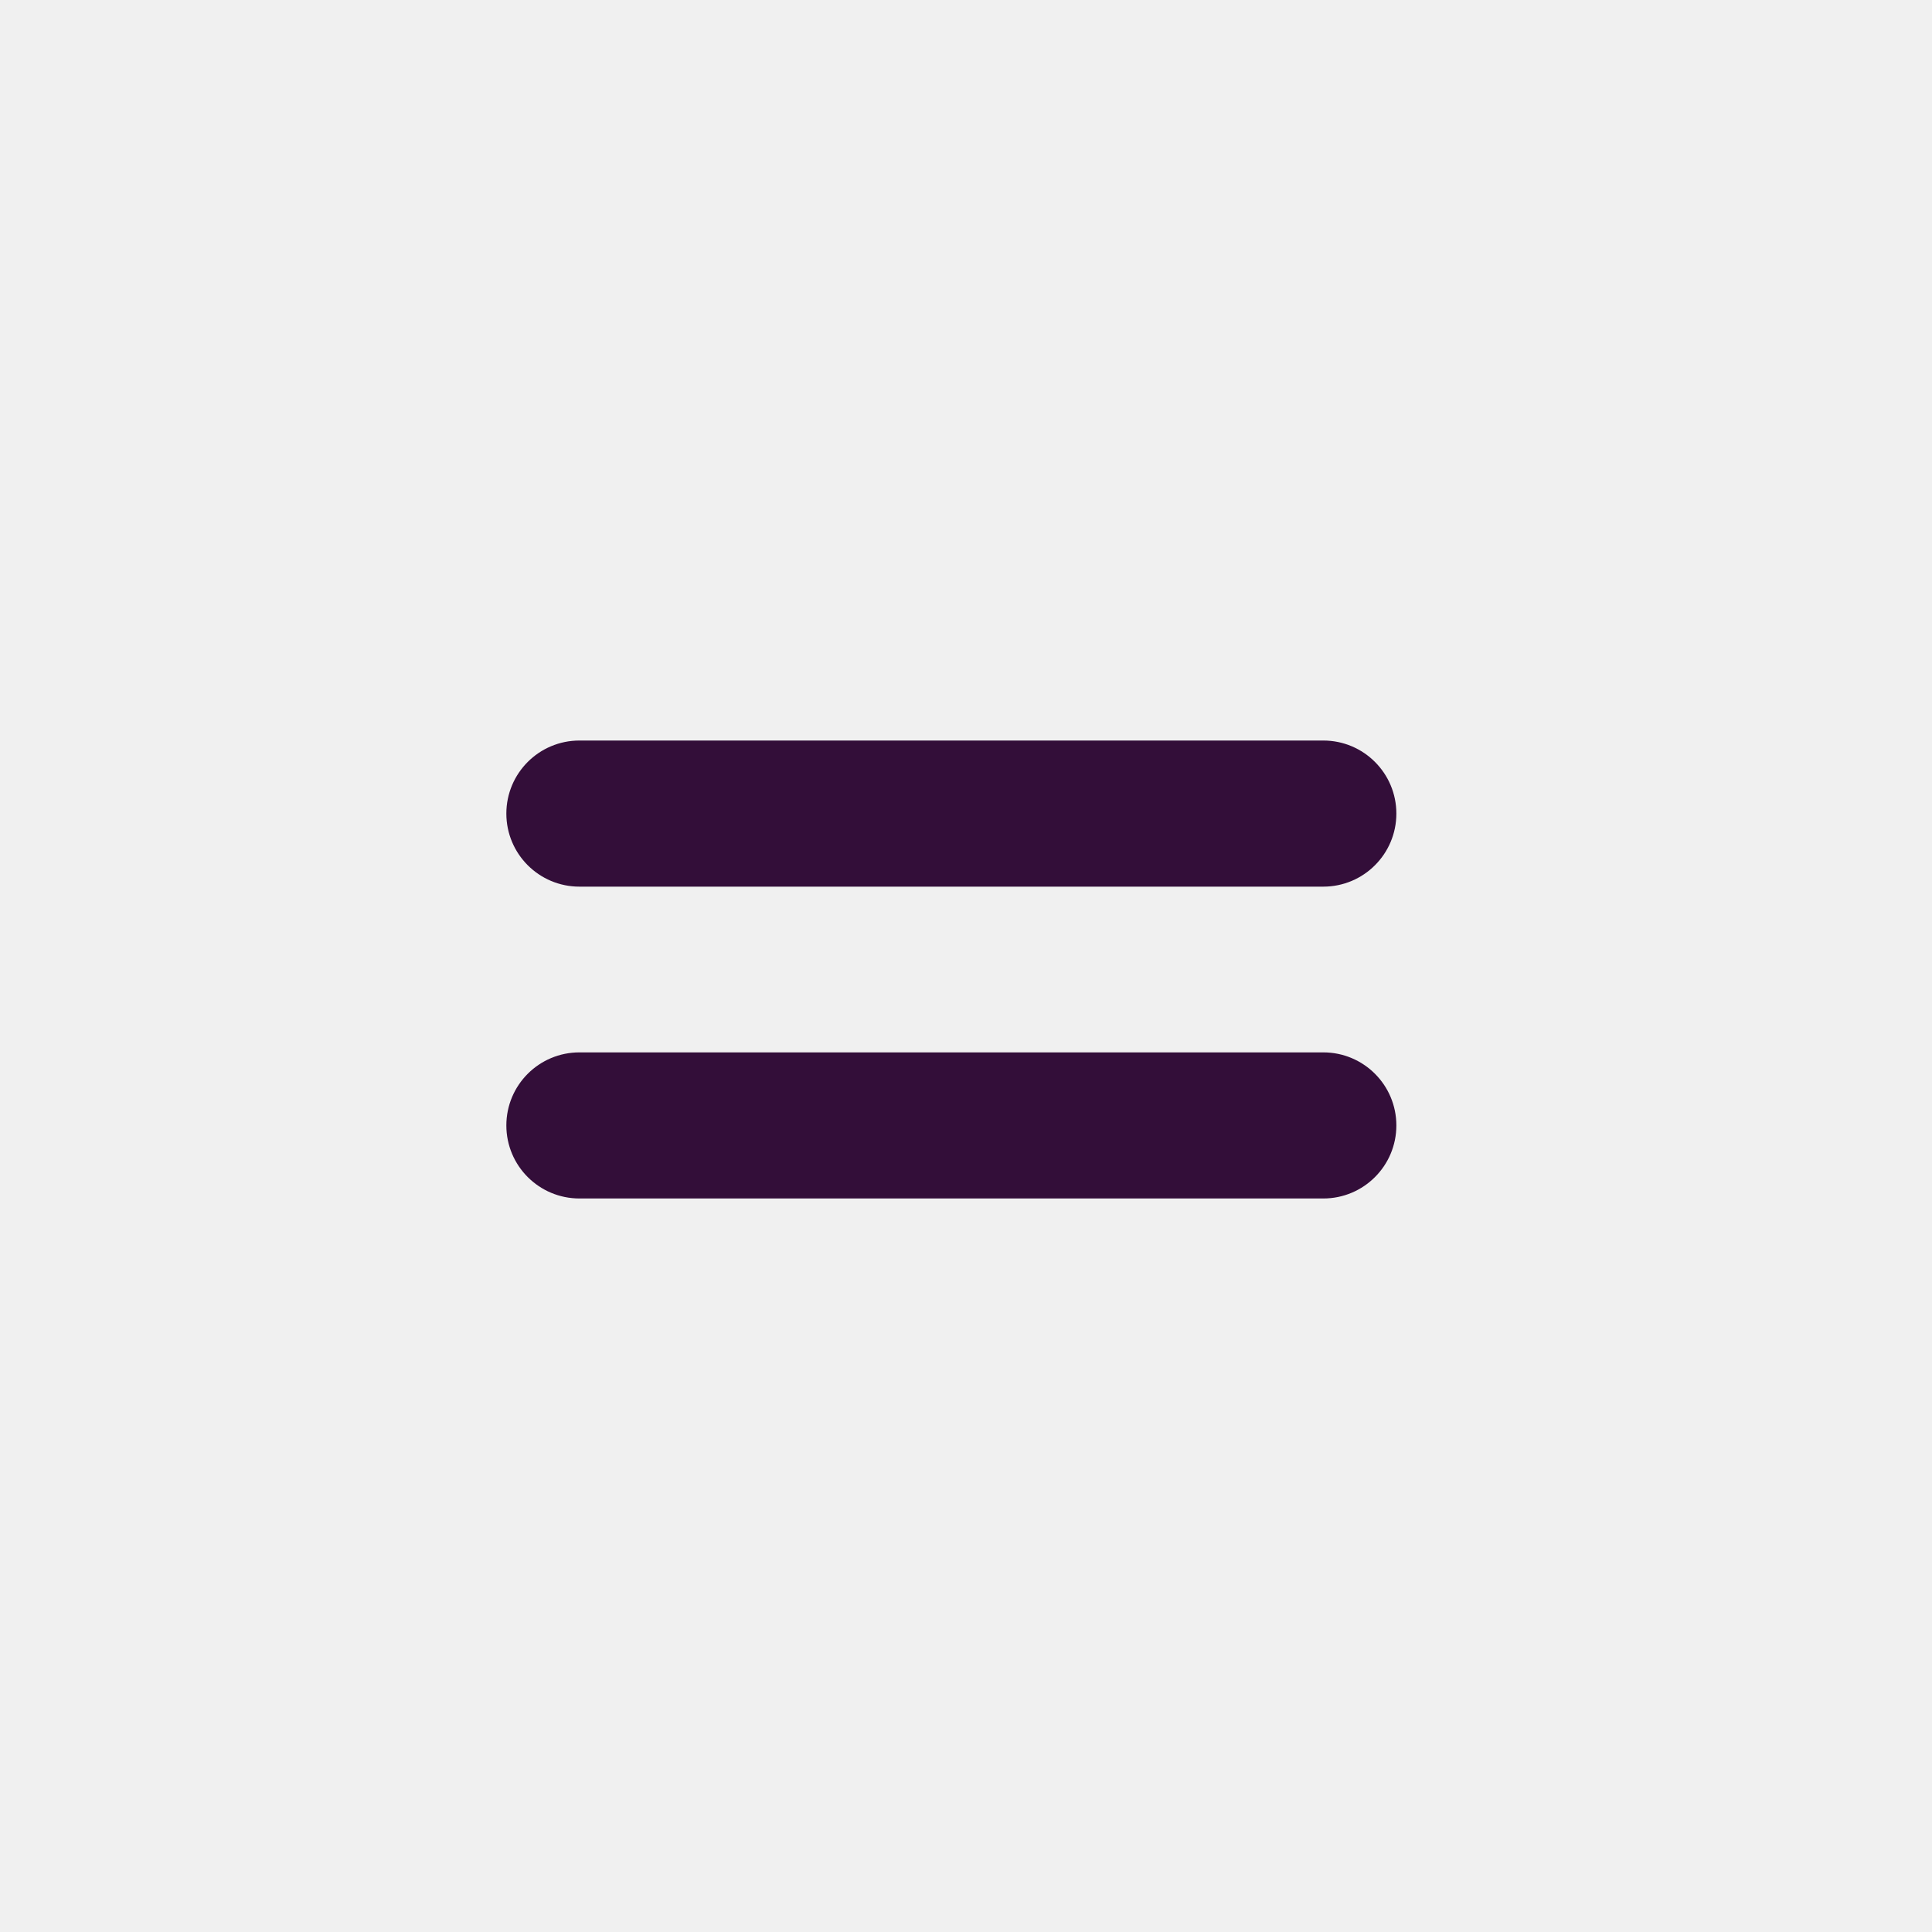
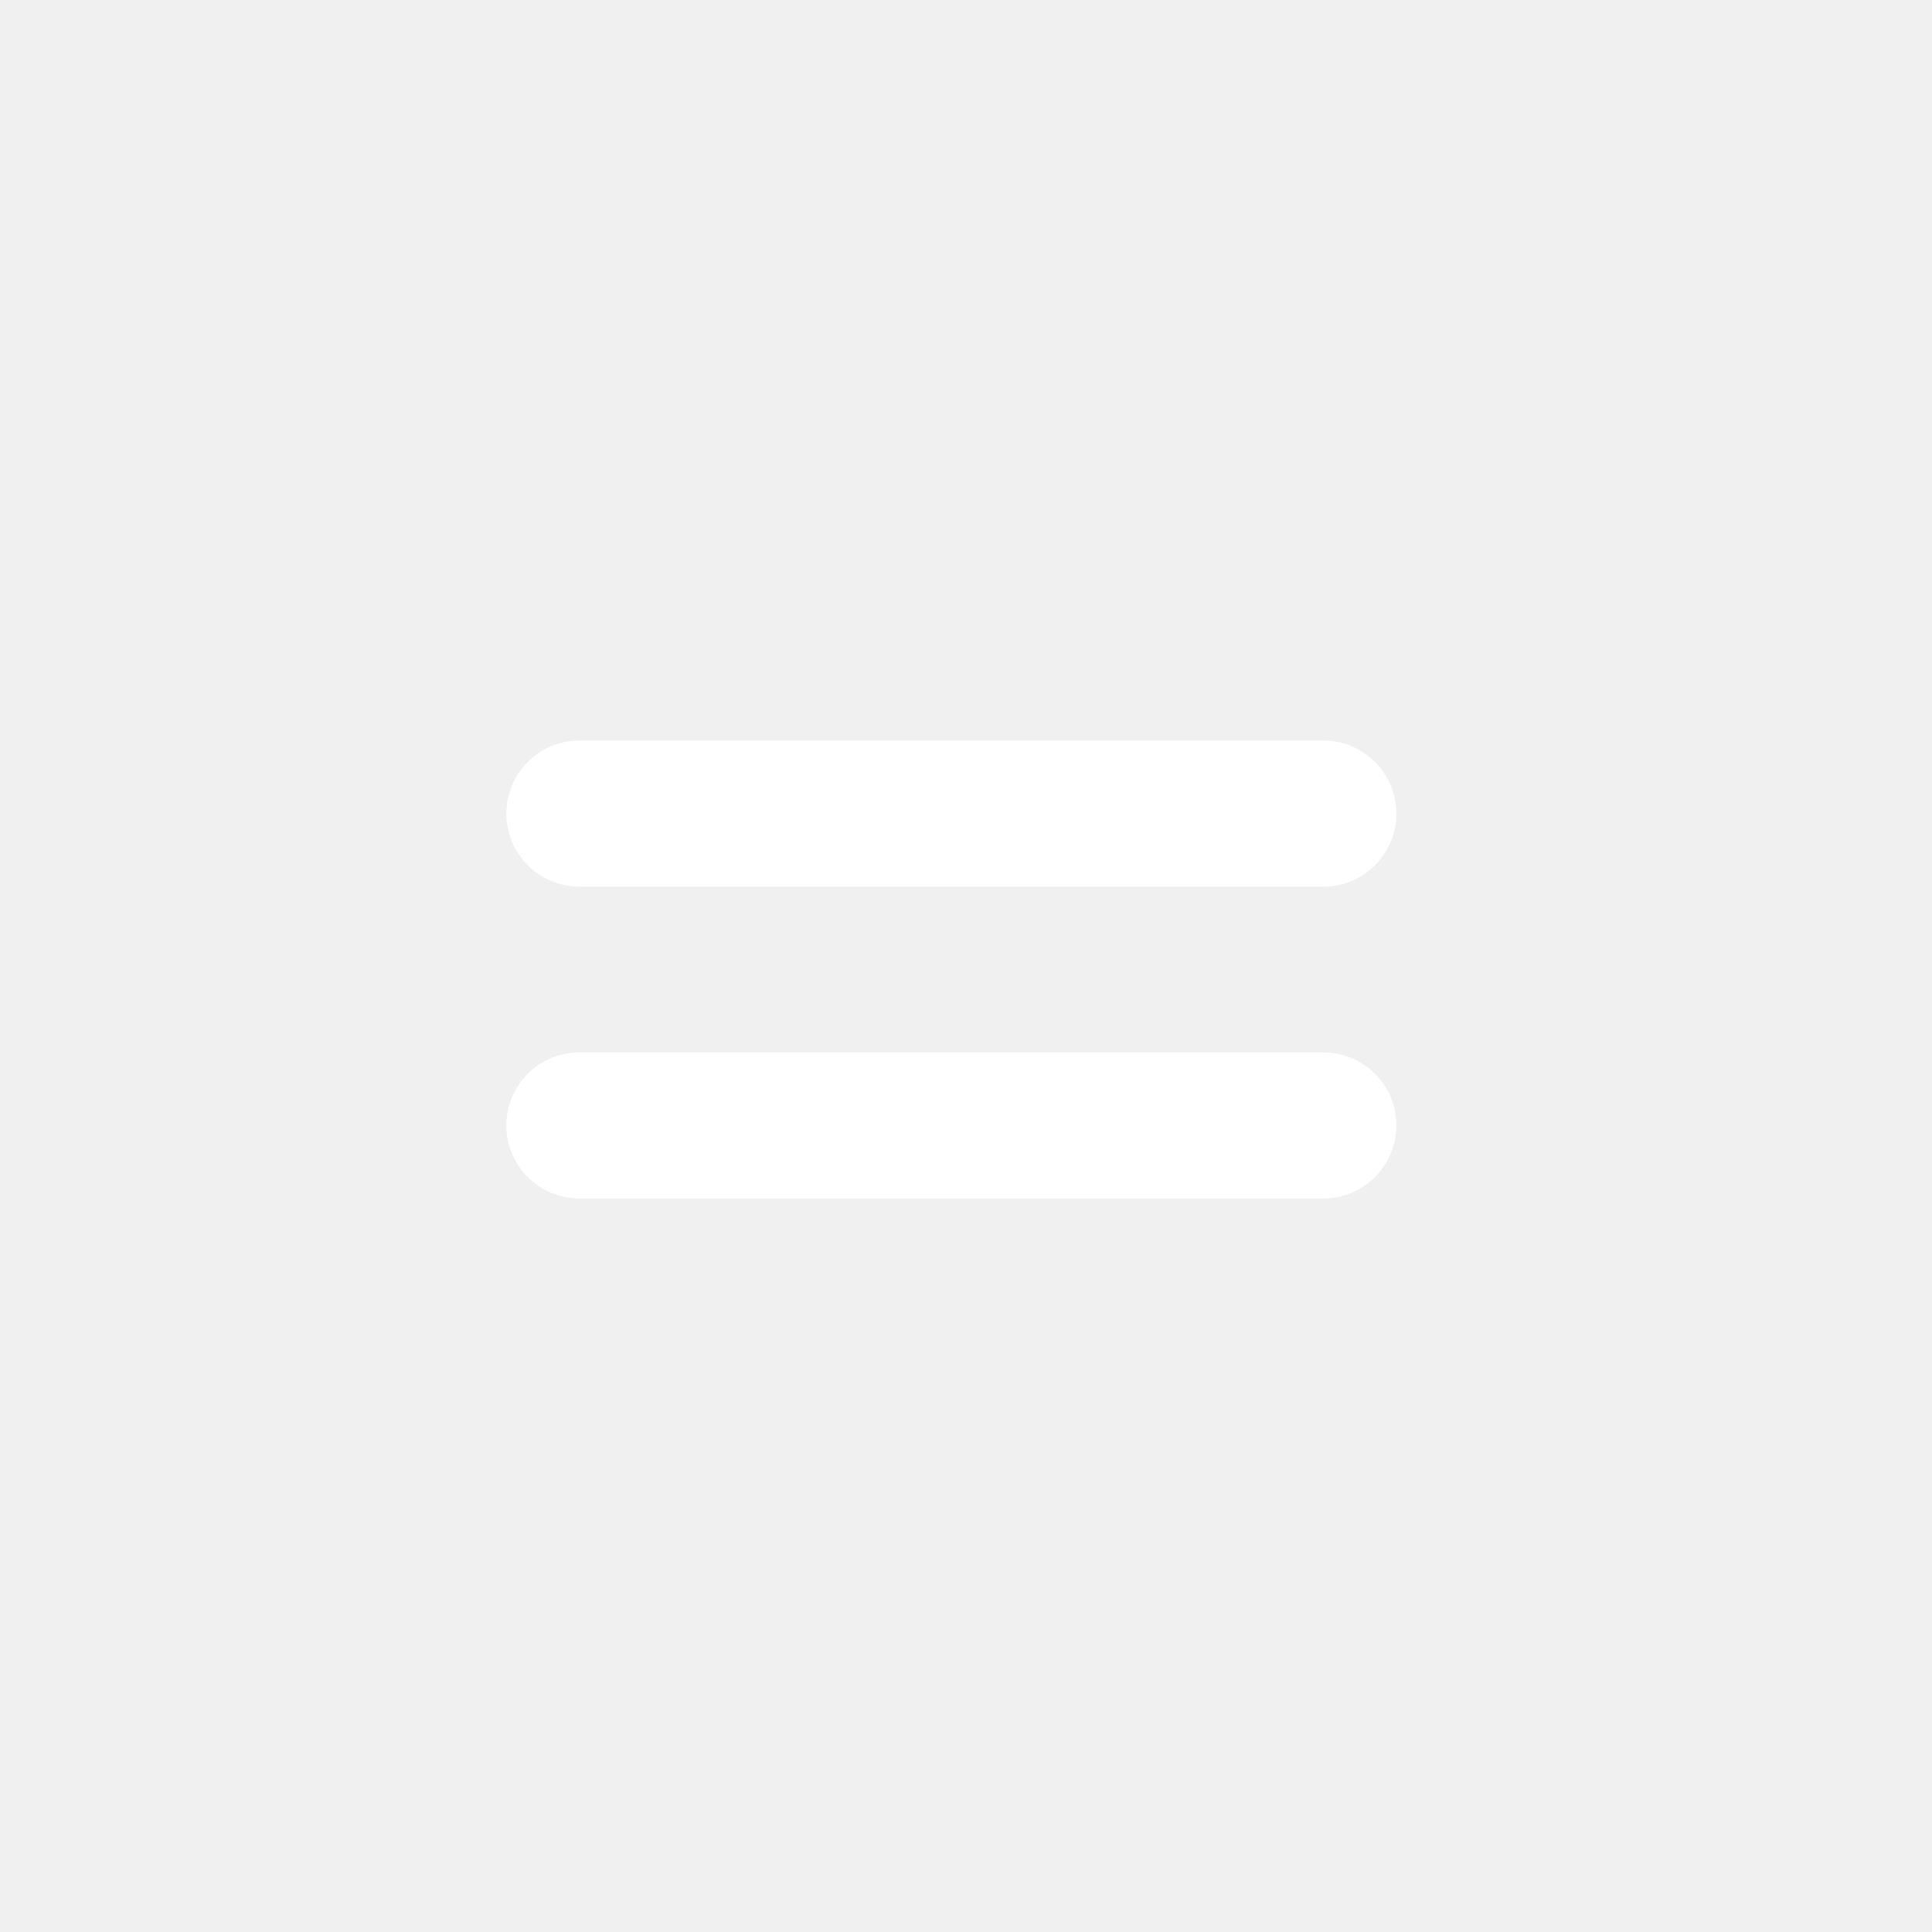
<svg xmlns="http://www.w3.org/2000/svg" width="94" height="94" viewBox="0 0 94 94" fill="none">
-   <path d="M28.191 36.53C26.504 36.53 25.136 37.898 25.136 39.584C25.136 41.271 26.504 42.639 28.191 42.639H64.385C66.072 42.639 67.439 41.271 67.439 39.584C67.439 37.898 66.072 36.53 64.385 36.53H28.191ZM28.191 51.703C26.504 51.703 25.136 53.07 25.136 54.757C25.136 56.444 26.504 57.811 28.191 57.811H64.385C66.072 57.811 67.439 56.444 67.439 54.757C67.439 53.07 66.072 51.703 64.385 51.703H28.191Z" fill="#330E39" stroke="#330E39" />
+   <path d="M28.191 36.53C26.504 36.53 25.136 37.898 25.136 39.584C25.136 41.271 26.504 42.639 28.191 42.639H64.385C66.072 42.639 67.439 41.271 67.439 39.584C67.439 37.898 66.072 36.53 64.385 36.53H28.191ZM28.191 51.703C26.504 51.703 25.136 53.07 25.136 54.757C25.136 56.444 26.504 57.811 28.191 57.811H64.385C66.072 57.811 67.439 56.444 67.439 54.757C67.439 53.07 66.072 51.703 64.385 51.703H28.191Z" fill="#ffffff  " stroke="#ffffff" />
</svg>
